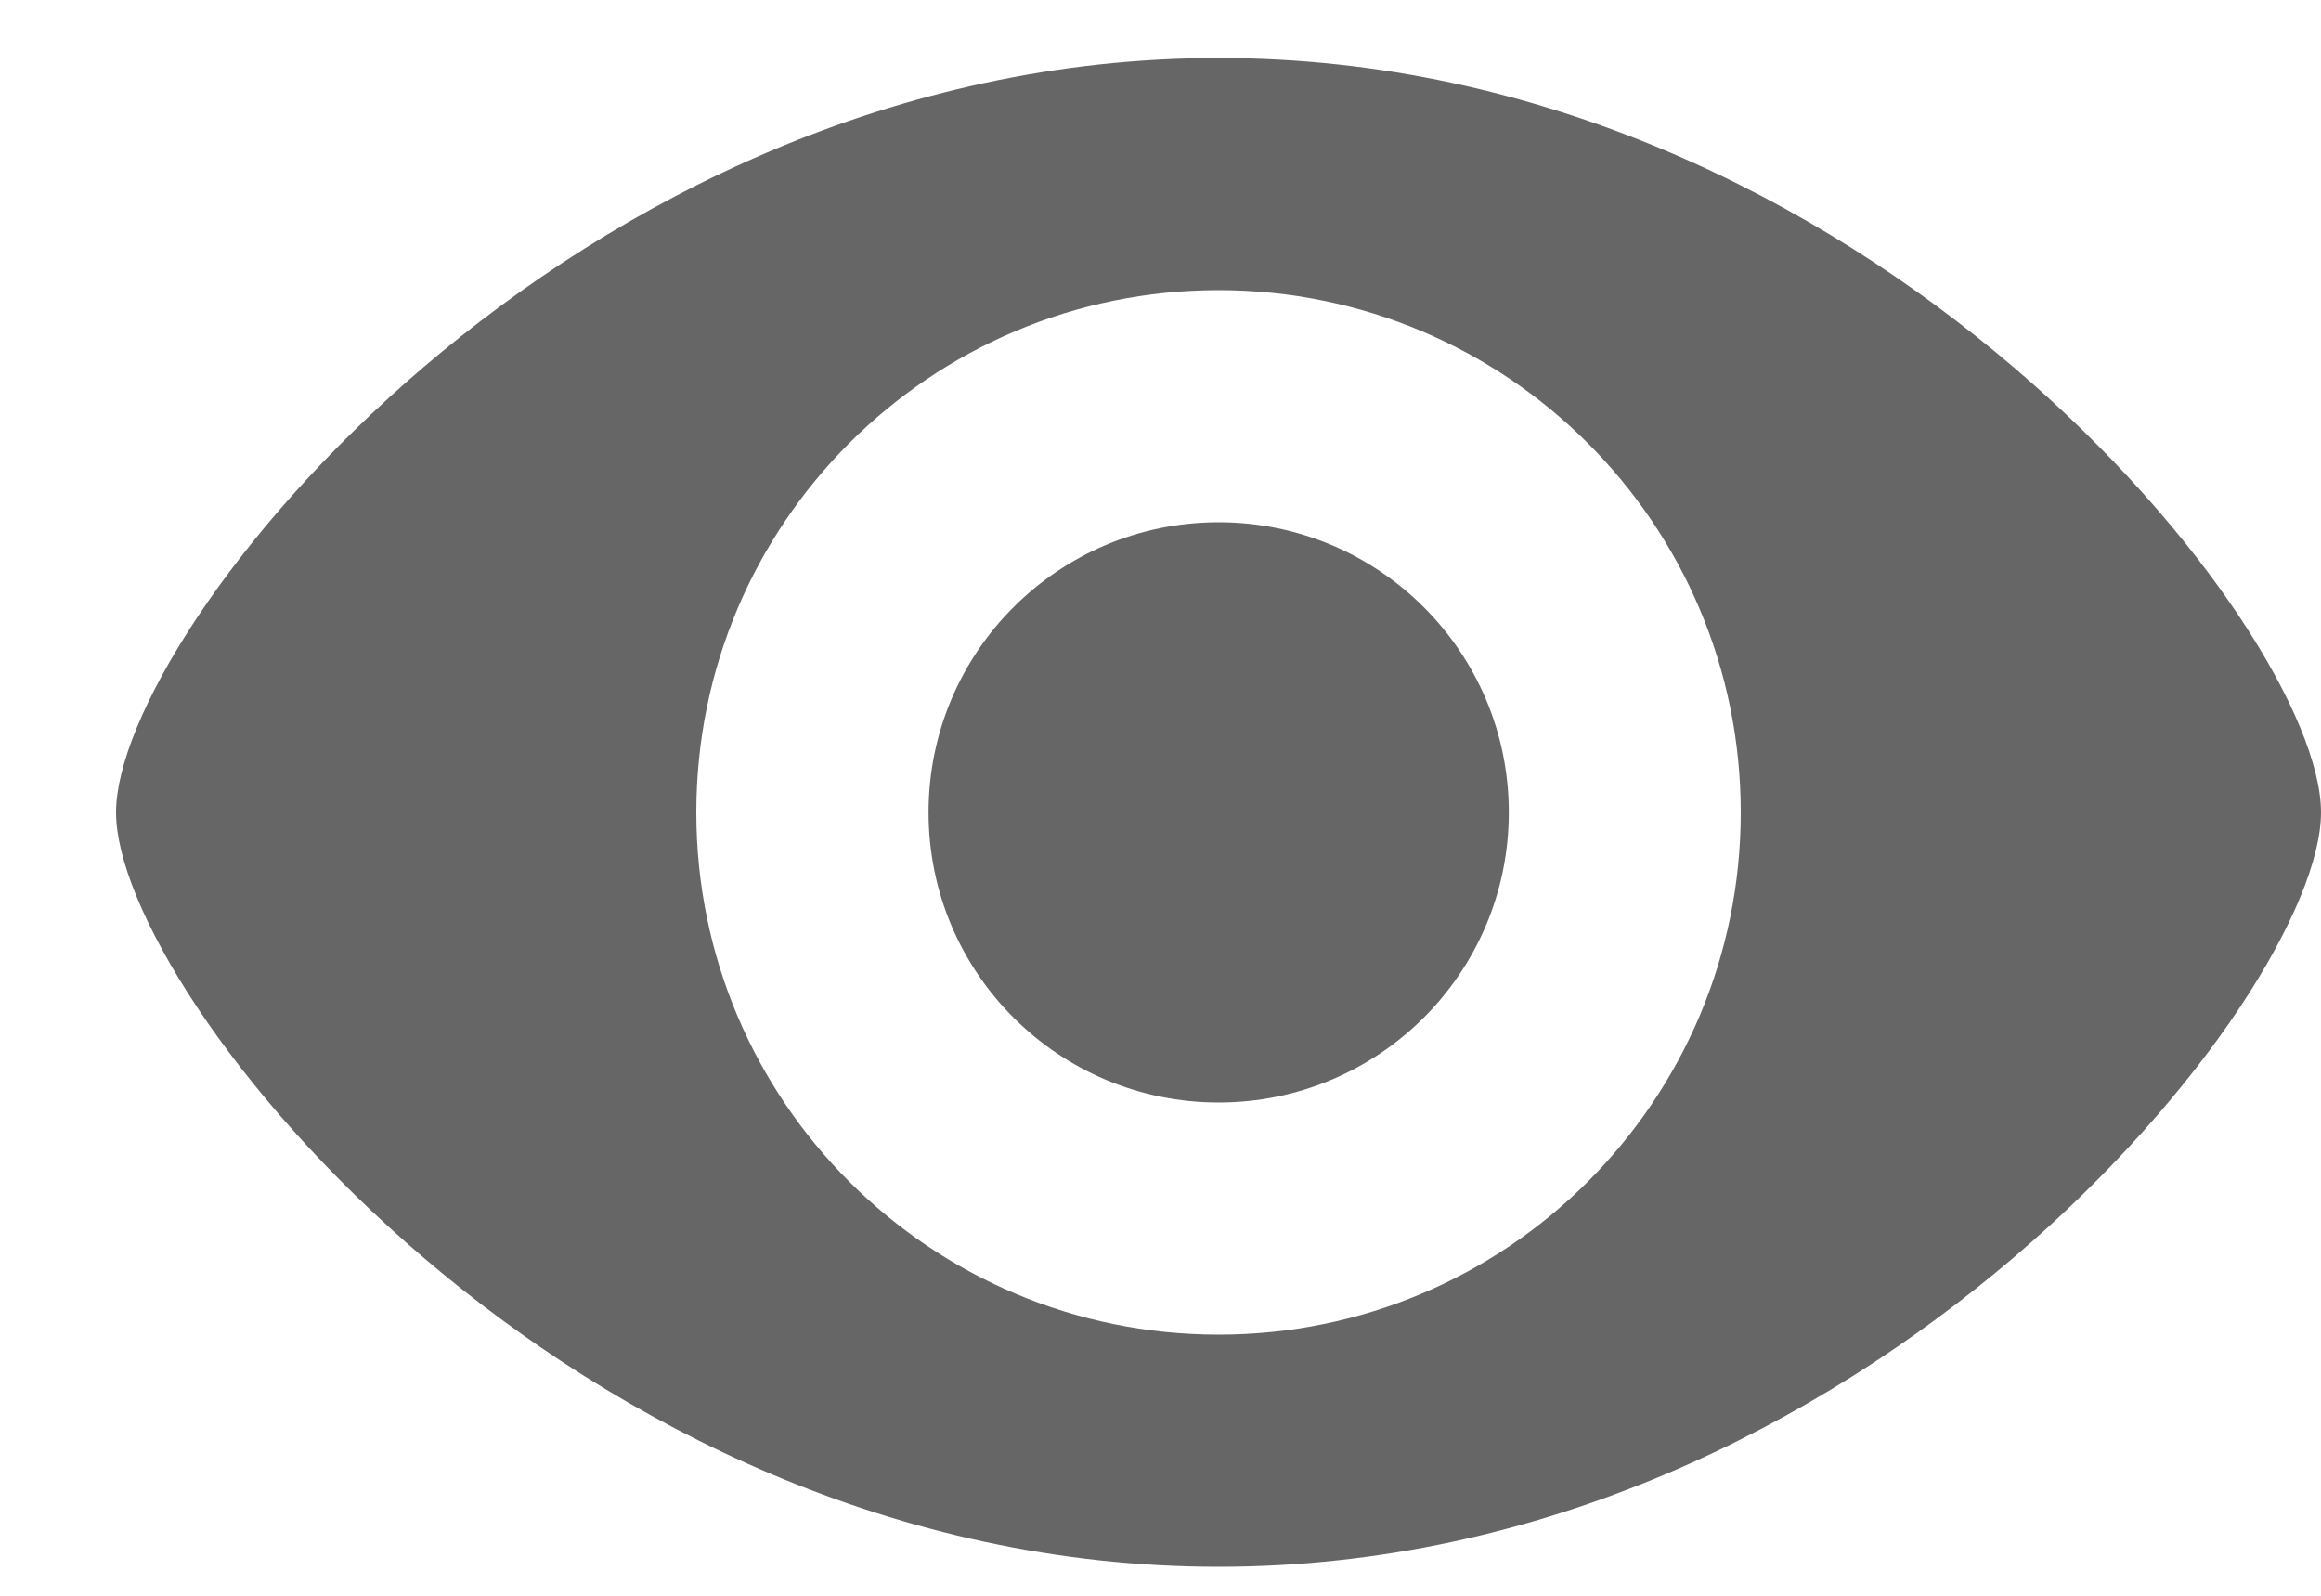
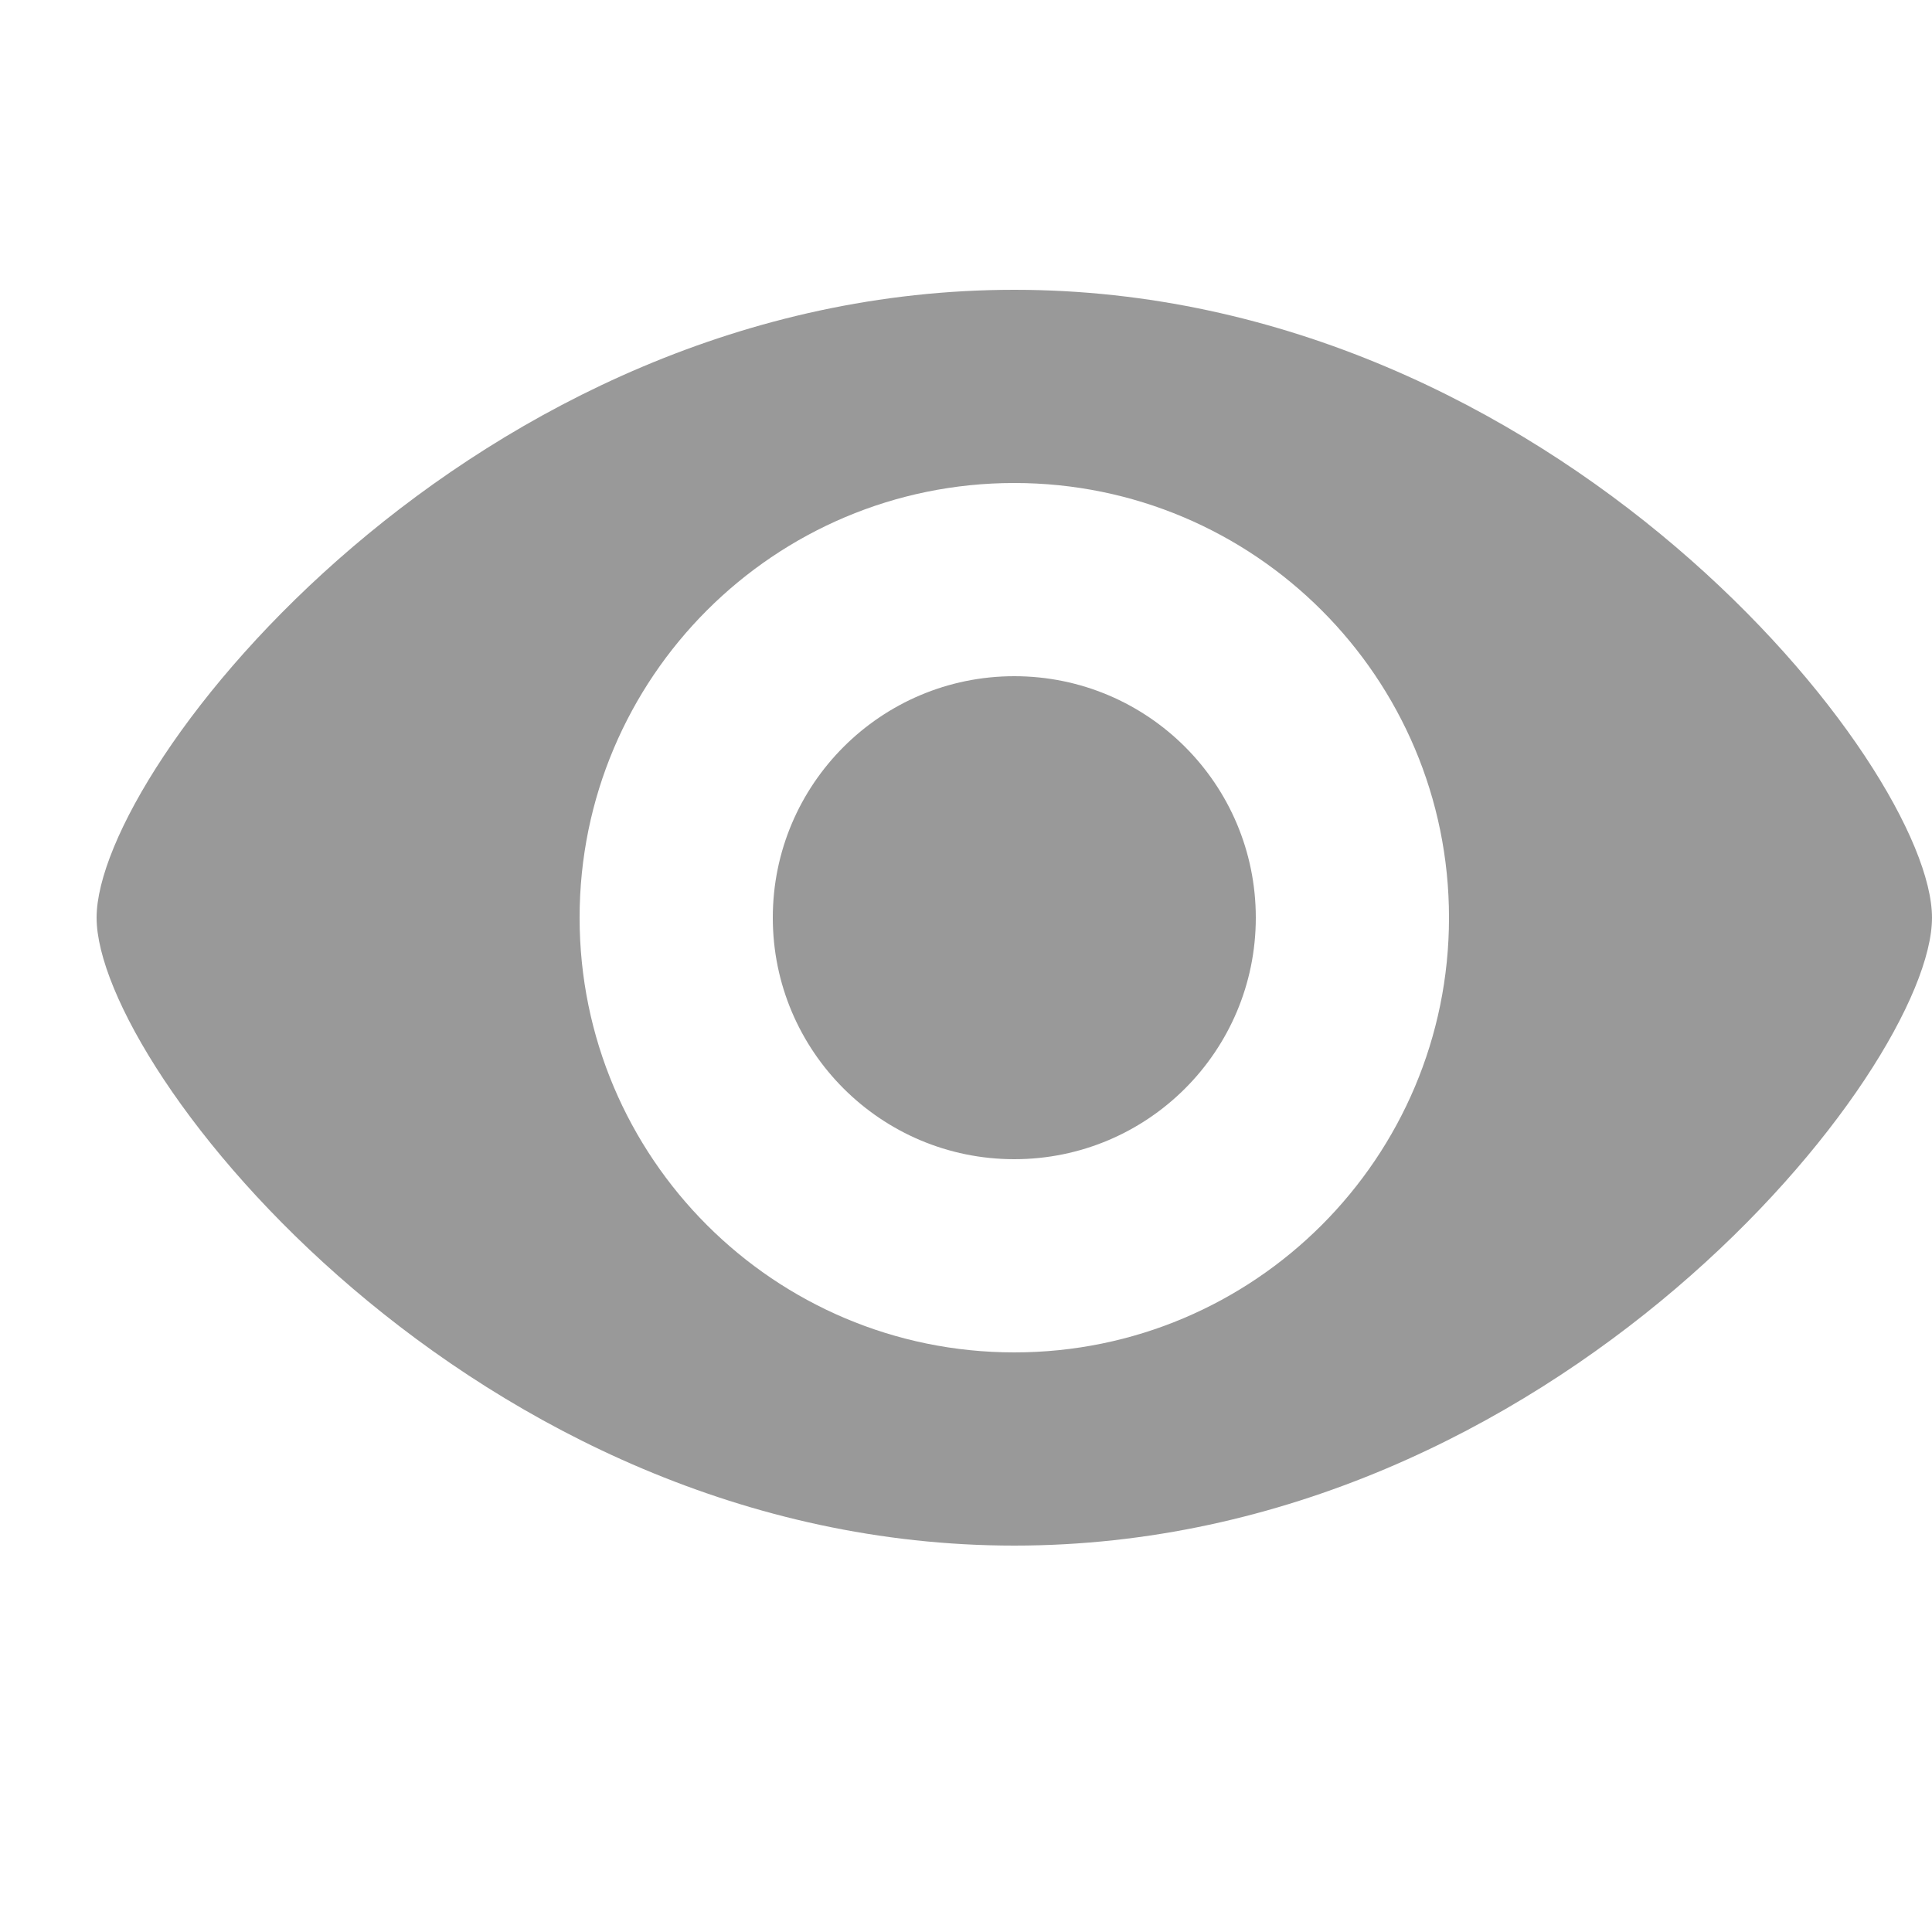
- <svg xmlns="http://www.w3.org/2000/svg" width="16" height="11" viewBox="0 0 16 11" fill="none">
-   <path fill-rule="evenodd" clip-rule="evenodd" d="M8.4 10.8C3.923 10.8 0.8 6.854 0.8 5.6C0.8 4.346 3.923 0.4 8.4 0.4C12.878 0.4 16 4.346 16 5.6C16 6.854 12.878 10.8 8.4 10.8ZM12 5.6C12 3.612 10.388 2 8.4 2C6.412 2 4.8 3.612 4.8 5.6C4.8 7.588 6.412 9.2 8.4 9.2C10.389 9.2 12 7.588 12 5.6ZM8.401 7.6C9.505 7.6 10.401 6.705 10.401 5.6C10.401 4.495 9.505 3.6 8.401 3.6C7.296 3.6 6.401 4.495 6.401 5.6C6.401 6.705 7.296 7.6 8.401 7.6Z" fill="#666666" />
+ <svg xmlns="http://www.w3.org/2000/svg" width="16" height="16" viewBox="0 0 16 16" fill="none">
+   <path fill-rule="evenodd" clip-rule="evenodd" d="M8.4 12.8C3.922 12.8 0.8 8.854 0.8 7.6C0.8 6.346 3.922 2.4 8.4 2.4C12.877 2.4 16 6.346 16 7.6C16 8.854 12.877 12.8 8.4 12.8ZM12 7.6C12 5.612 10.388 4 8.4 4C6.412 4 4.8 5.612 4.8 7.6C4.8 9.588 6.412 11.2 8.4 11.2C10.389 11.2 12 9.588 12 7.6ZM8.4 9.6C9.505 9.6 10.4 8.705 10.4 7.6C10.4 6.495 9.505 5.6 8.4 5.6C7.296 5.6 6.4 6.495 6.4 7.6C6.4 8.705 7.296 9.6 8.4 9.6Z" fill="#999999" />
</svg>
